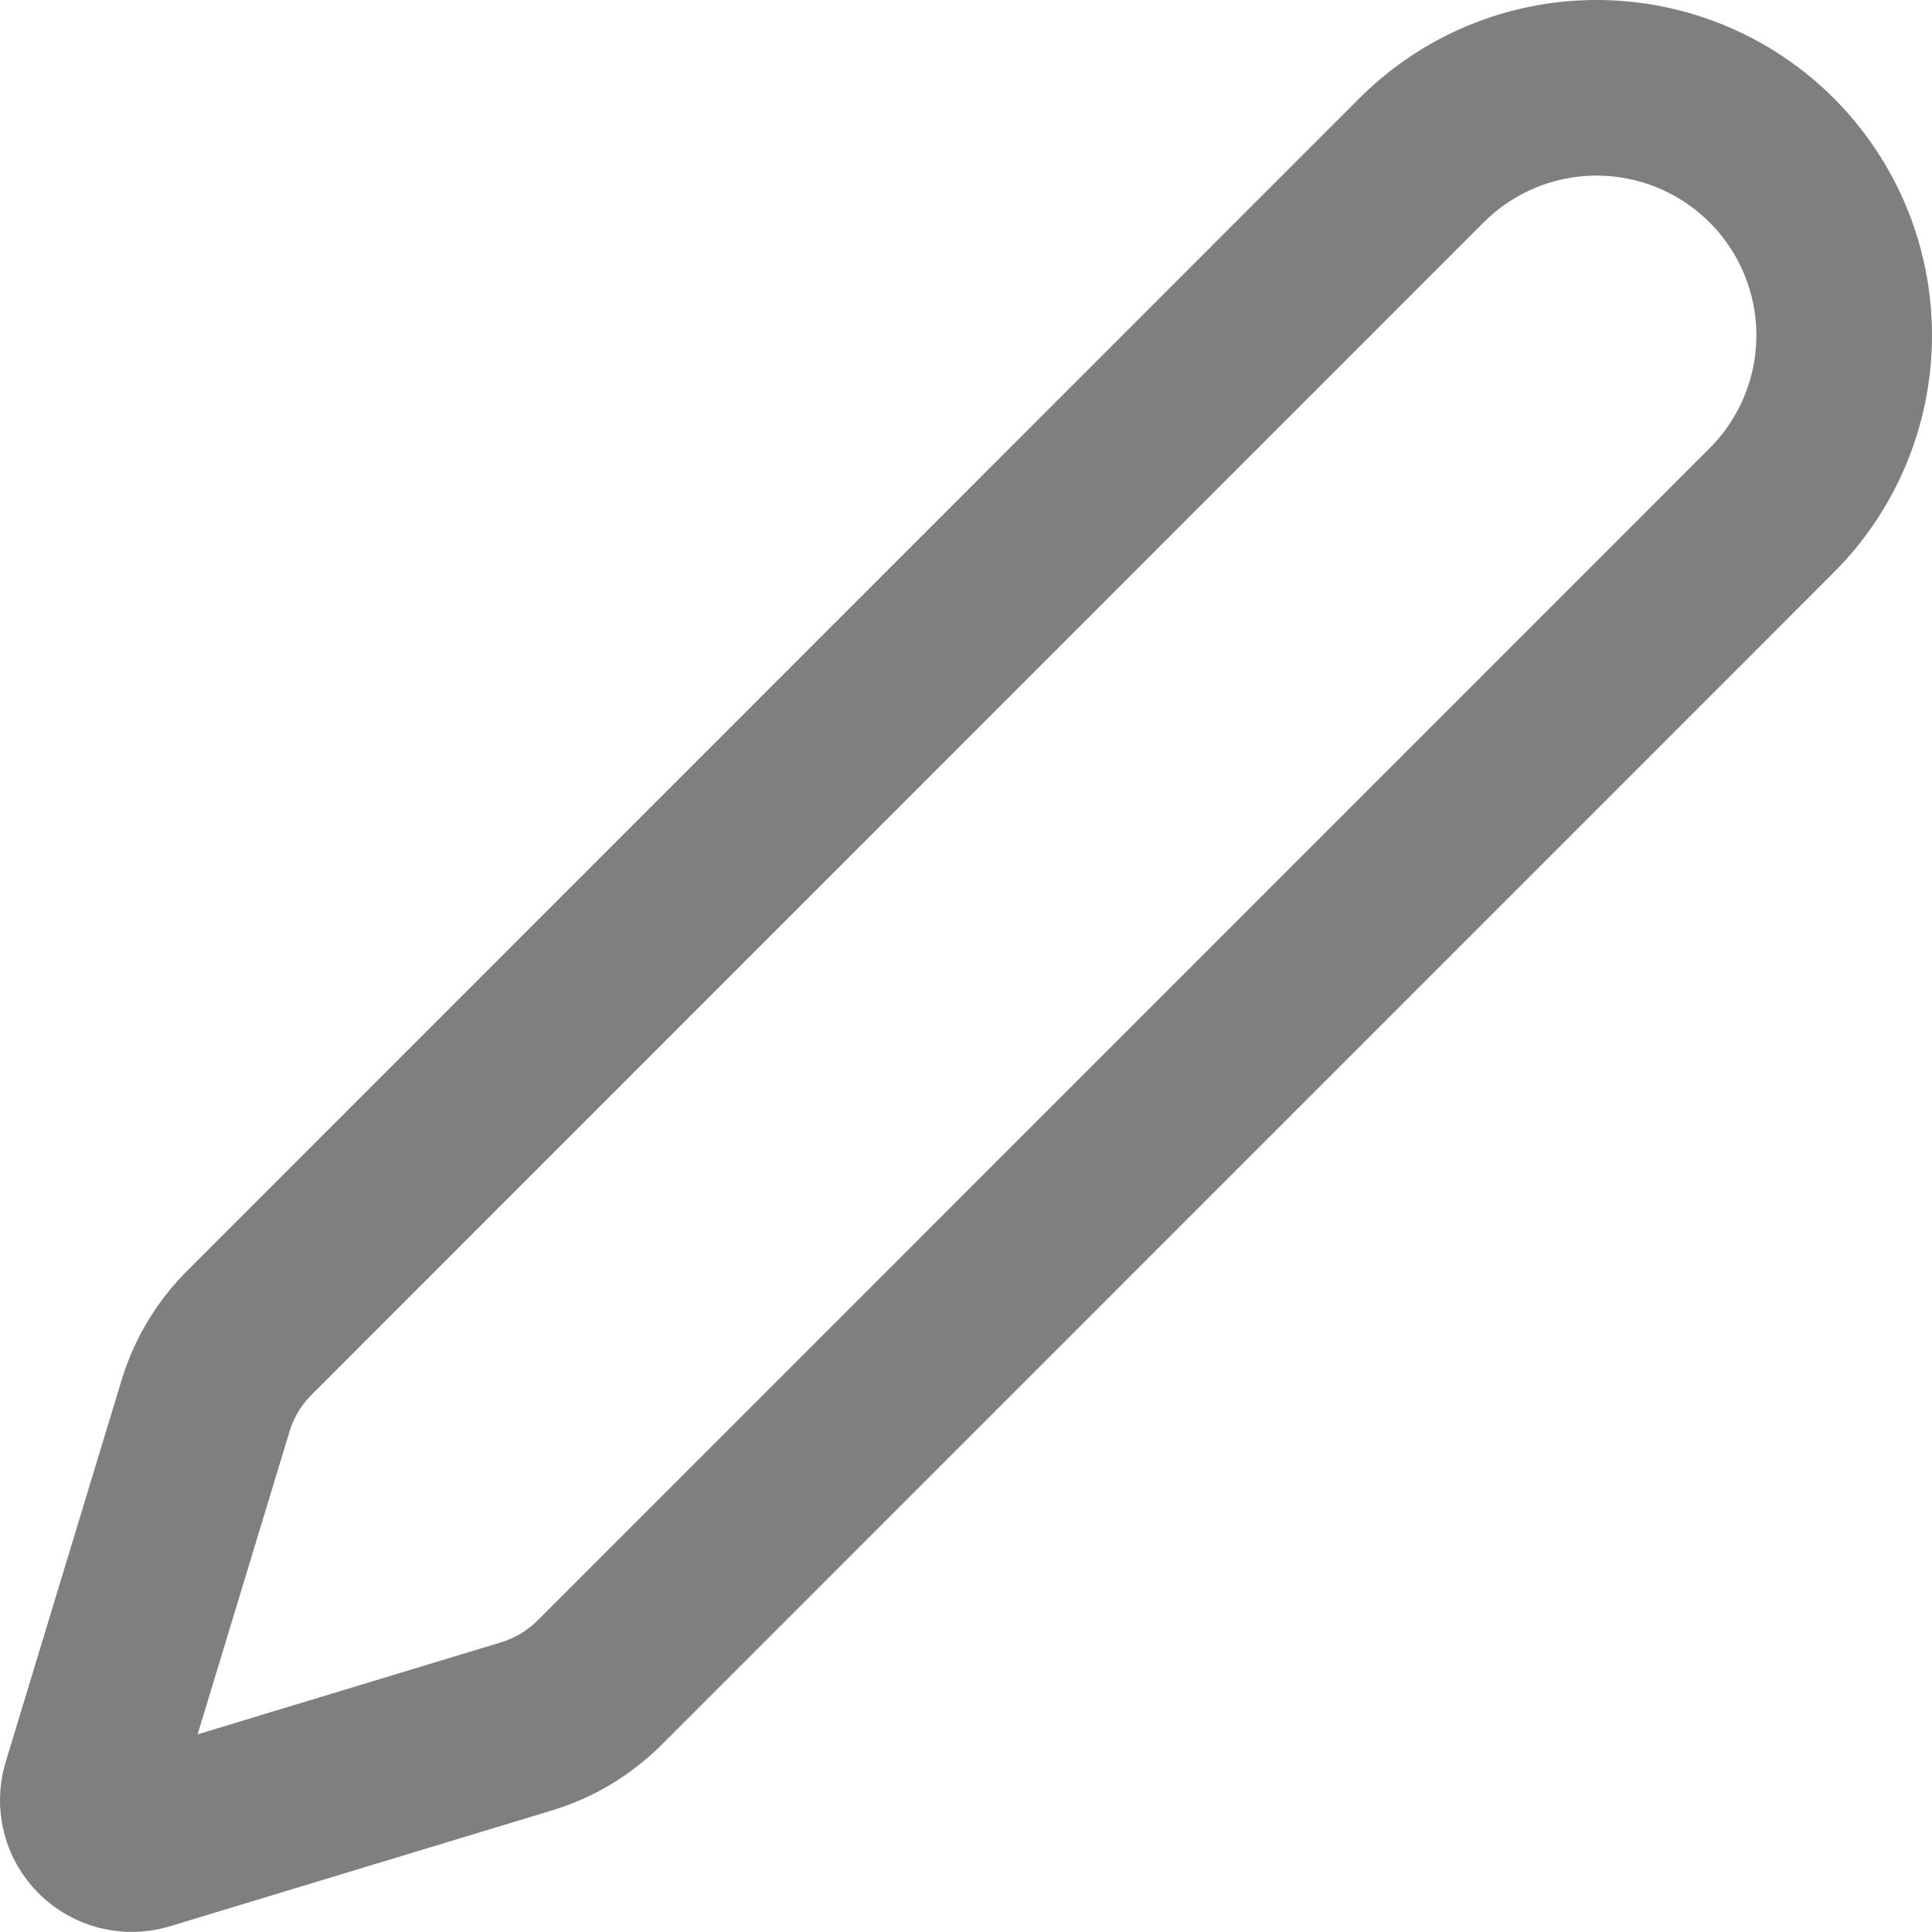
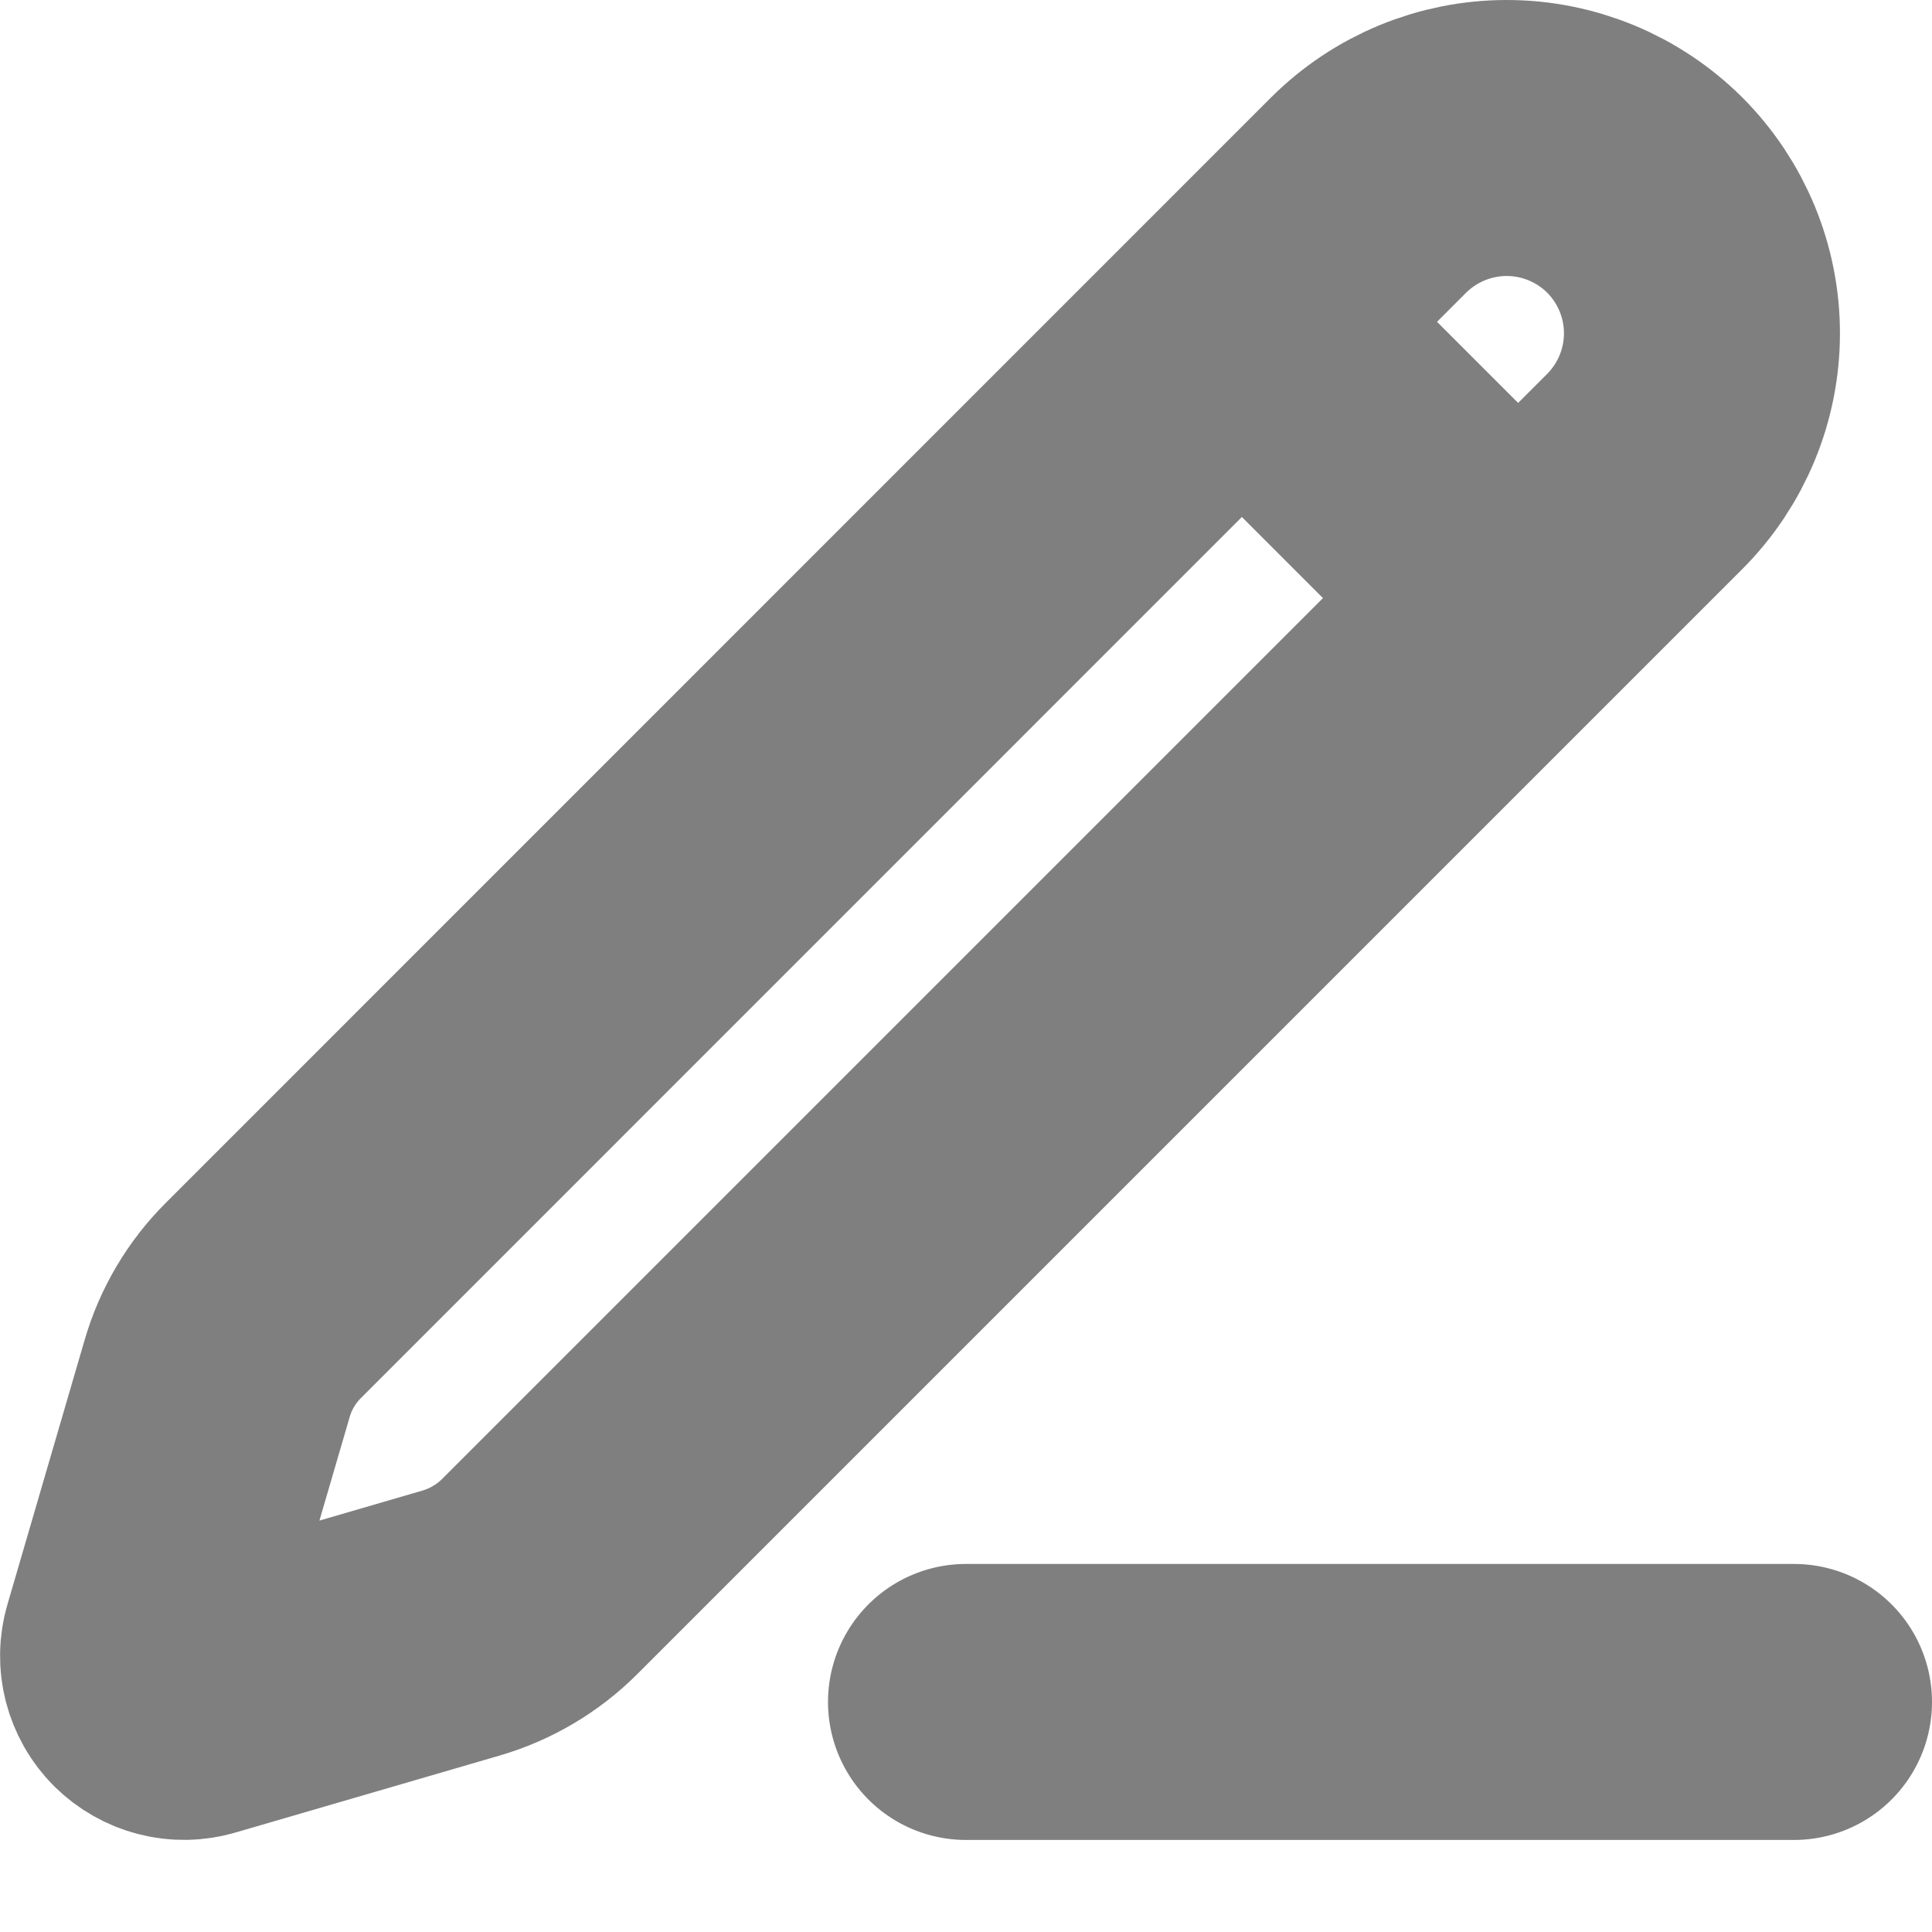
- <svg xmlns="http://www.w3.org/2000/svg" width="22" height="22" viewBox="0 0 22 22" fill="none">
-   <path d="M20.174 5.812C20.703 5.283 21 4.566 21 3.819C21 3.071 20.703 2.354 20.174 1.825C19.646 1.297 18.929 1 18.181 1C17.434 0.999 16.717 1.296 16.188 1.825L2.842 15.174C2.61 15.405 2.438 15.69 2.342 16.004L1.021 20.356C0.995 20.442 0.993 20.534 1.015 20.622C1.037 20.709 1.083 20.789 1.147 20.853C1.211 20.917 1.291 20.962 1.378 20.984C1.466 21.006 1.557 21.004 1.644 20.978L5.997 19.658C6.31 19.563 6.595 19.392 6.827 19.161L20.174 5.812Z" stroke="black" stroke-opacity="0.5" stroke-width="2" stroke-linecap="round" stroke-linejoin="round" />
+ <svg xmlns="http://www.w3.org/2000/svg" width="14" height="14" viewBox="0 0 14 14" fill="none">
+   <path d="M7 12.333H13M9 2.333L11 4.333M9.917 1.414C10.183 1.149 10.543 1 10.918 1C11.293 1 11.653 1.149 11.919 1.414C12.184 1.68 12.333 2.04 12.333 2.415C12.333 2.79 12.184 3.15 11.919 3.416L3.912 11.423C3.753 11.582 3.557 11.698 3.342 11.761L1.427 12.319C1.37 12.336 1.309 12.337 1.251 12.322C1.193 12.307 1.141 12.277 1.098 12.235C1.056 12.193 1.026 12.14 1.011 12.082C0.996 12.024 0.997 11.963 1.014 11.906L1.573 9.991C1.635 9.776 1.751 9.58 1.91 9.422L9.917 1.414Z" stroke="black" stroke-opacity="0.5" stroke-width="2" stroke-linecap="round" stroke-linejoin="round" />
</svg>
